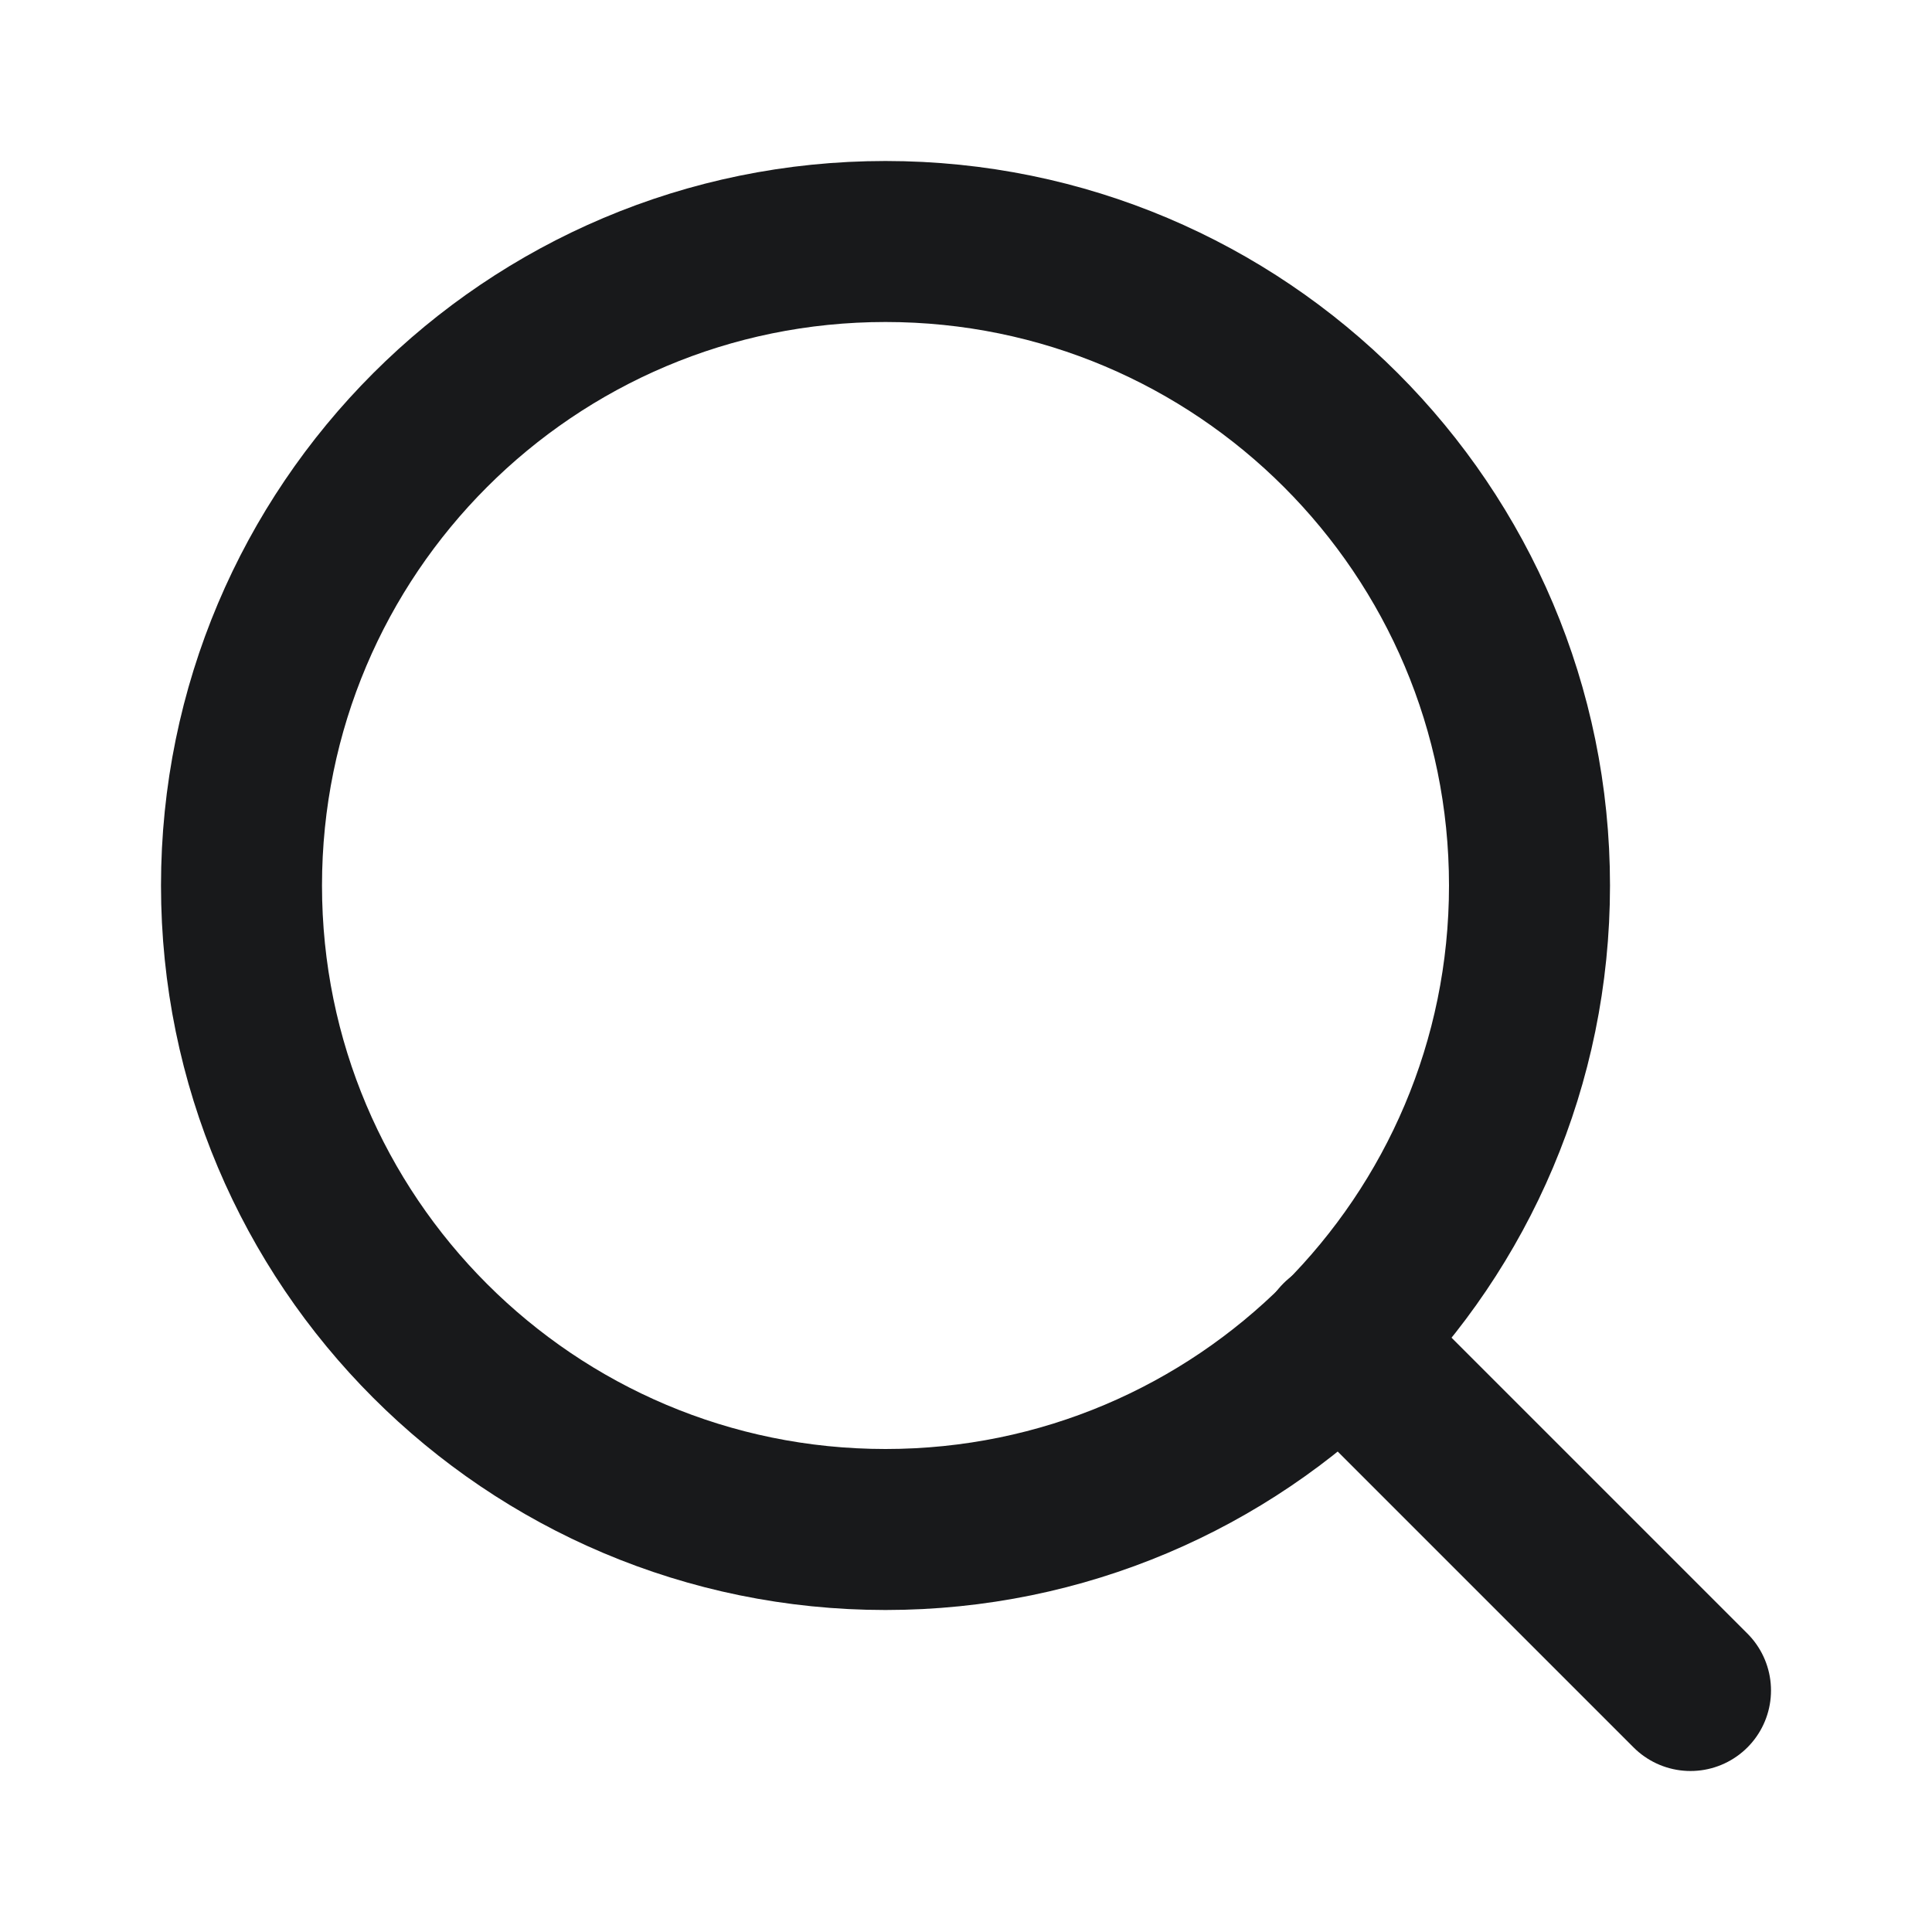
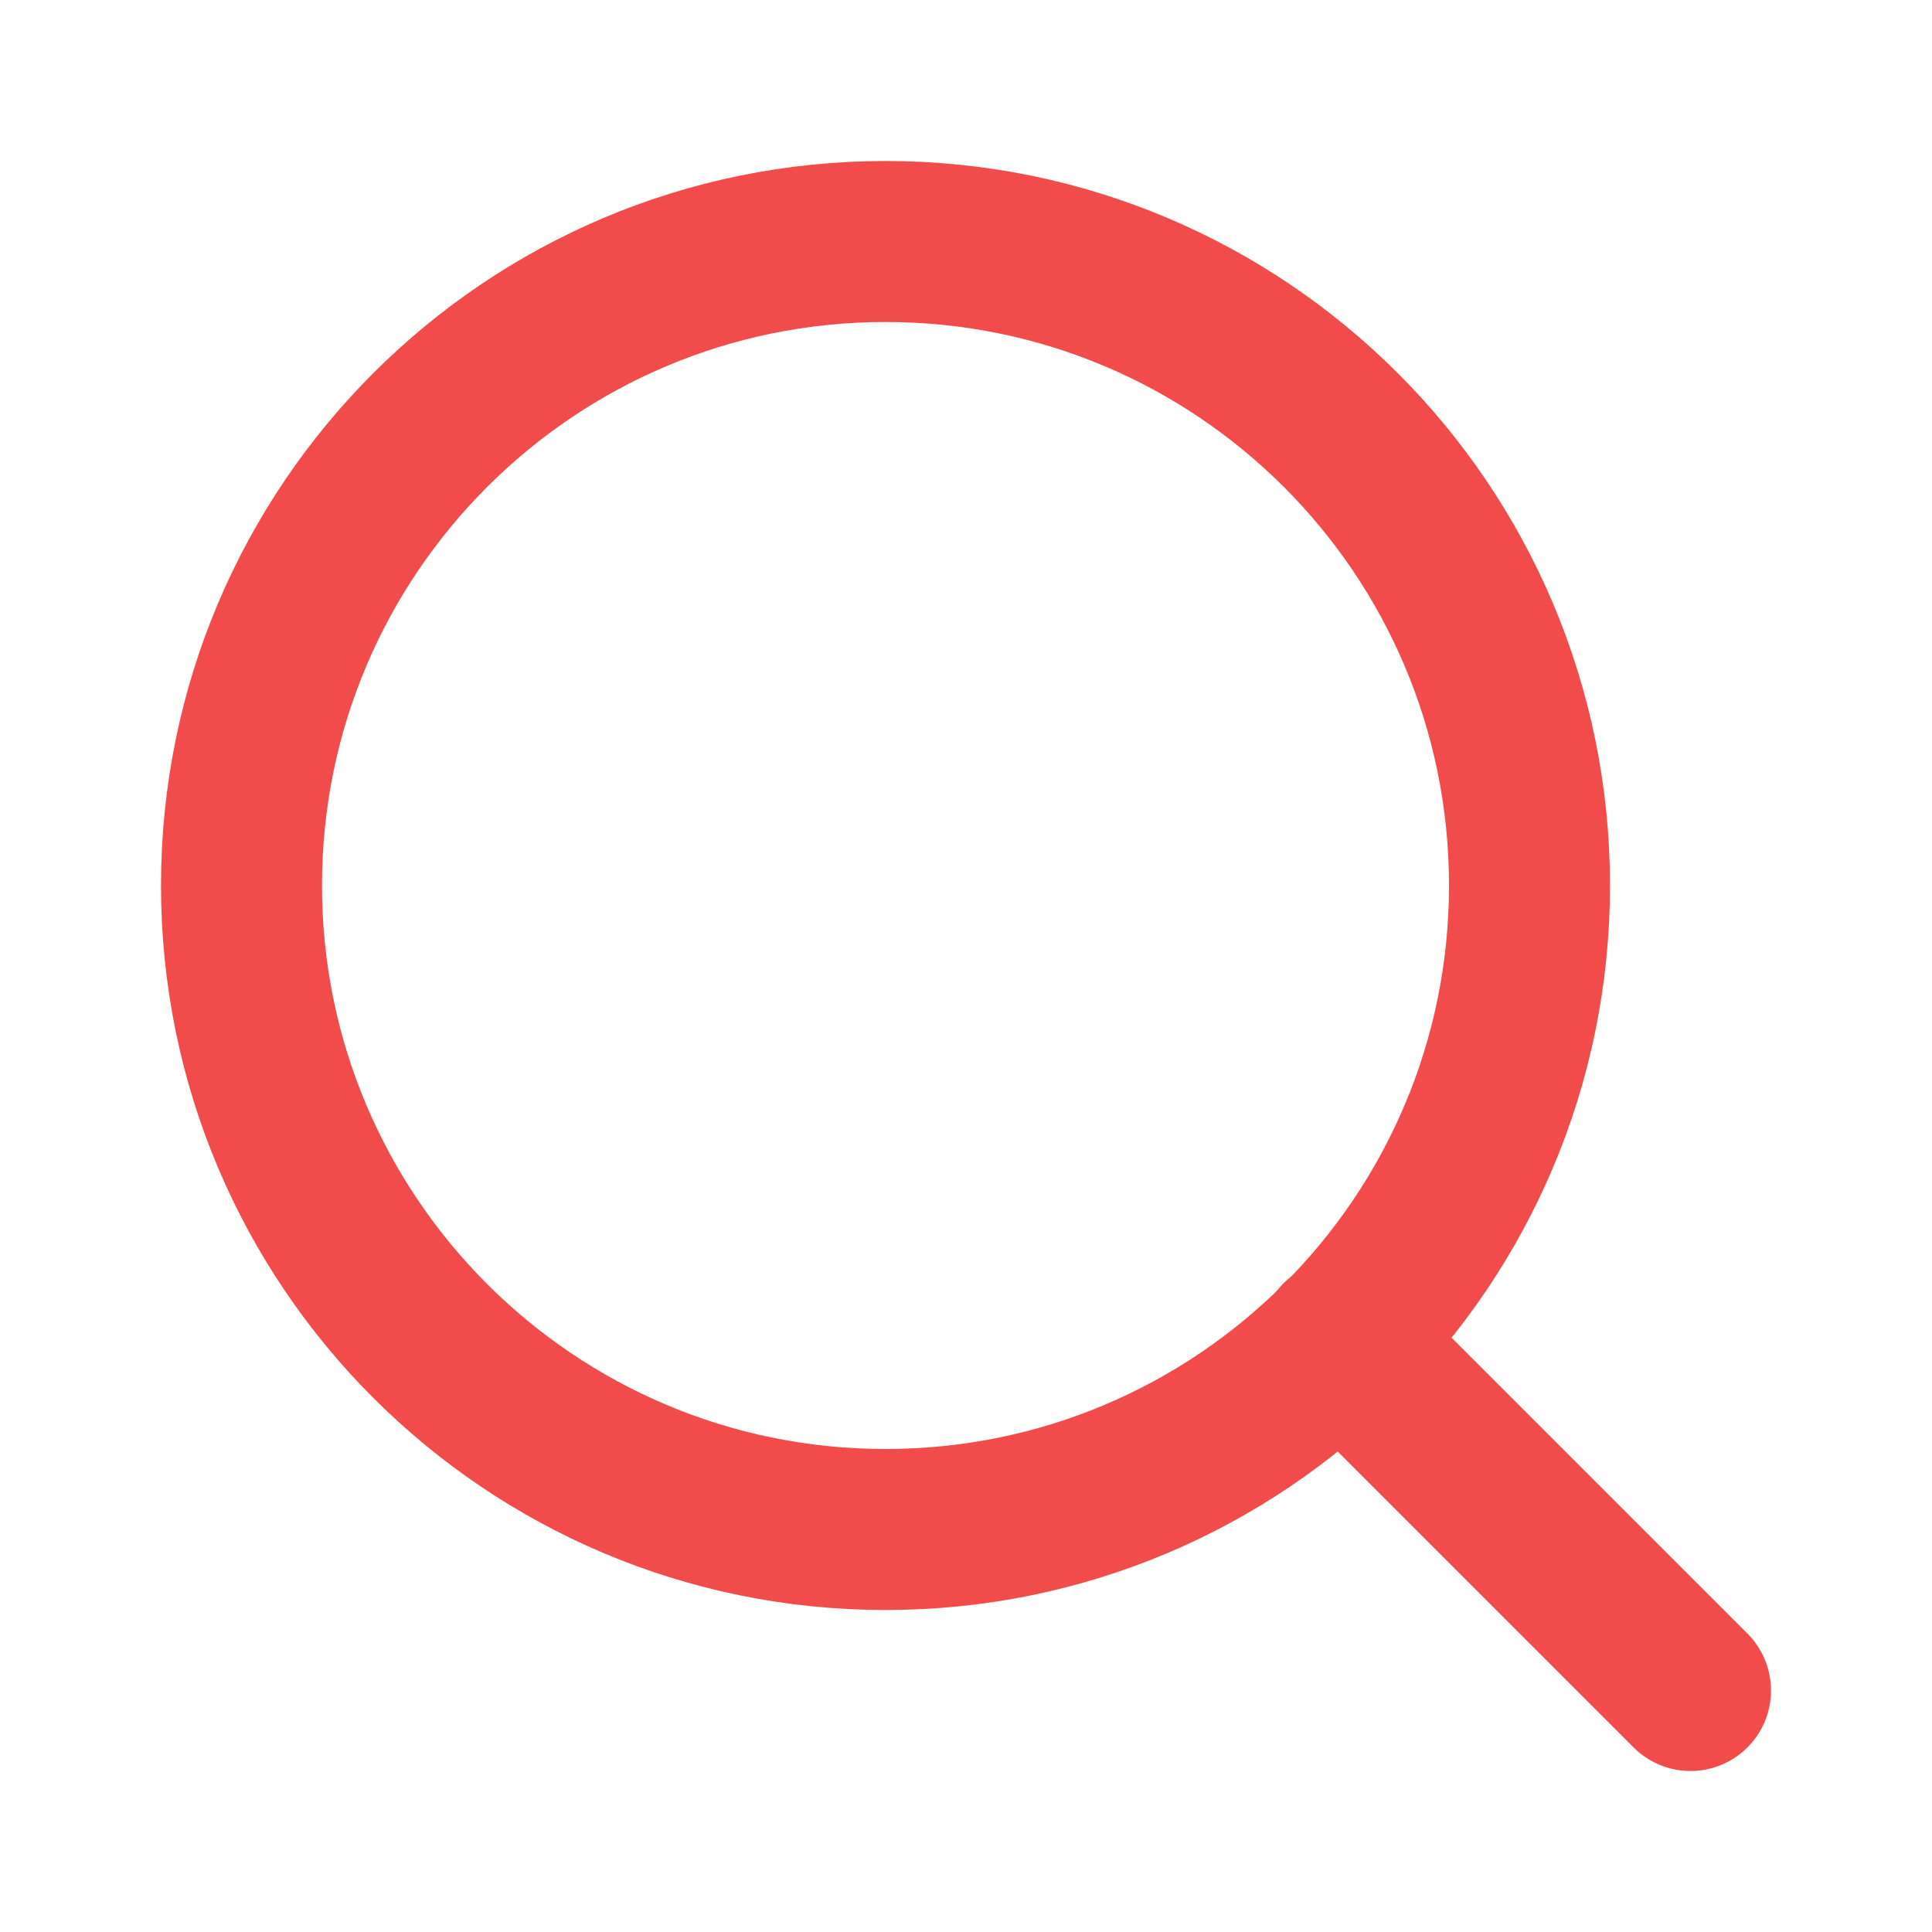
- <svg xmlns="http://www.w3.org/2000/svg" width="24" height="24" viewBox="0 0 24 24" fill="none" stroke="#18191b" stroke-width="2" stroke-linecap="round" stroke-linejoin="round">
+ <svg xmlns="http://www.w3.org/2000/svg" width="48" height="48" viewBox="0 0 24 24" fill="none" stroke="#f24b4b" stroke-width="2" stroke-linecap="round" stroke-linejoin="round">
  <circle cx="11" cy="11" r="8" />
  <line x1="21" y1="21" x2="16.65" y2="16.65" />
</svg>
